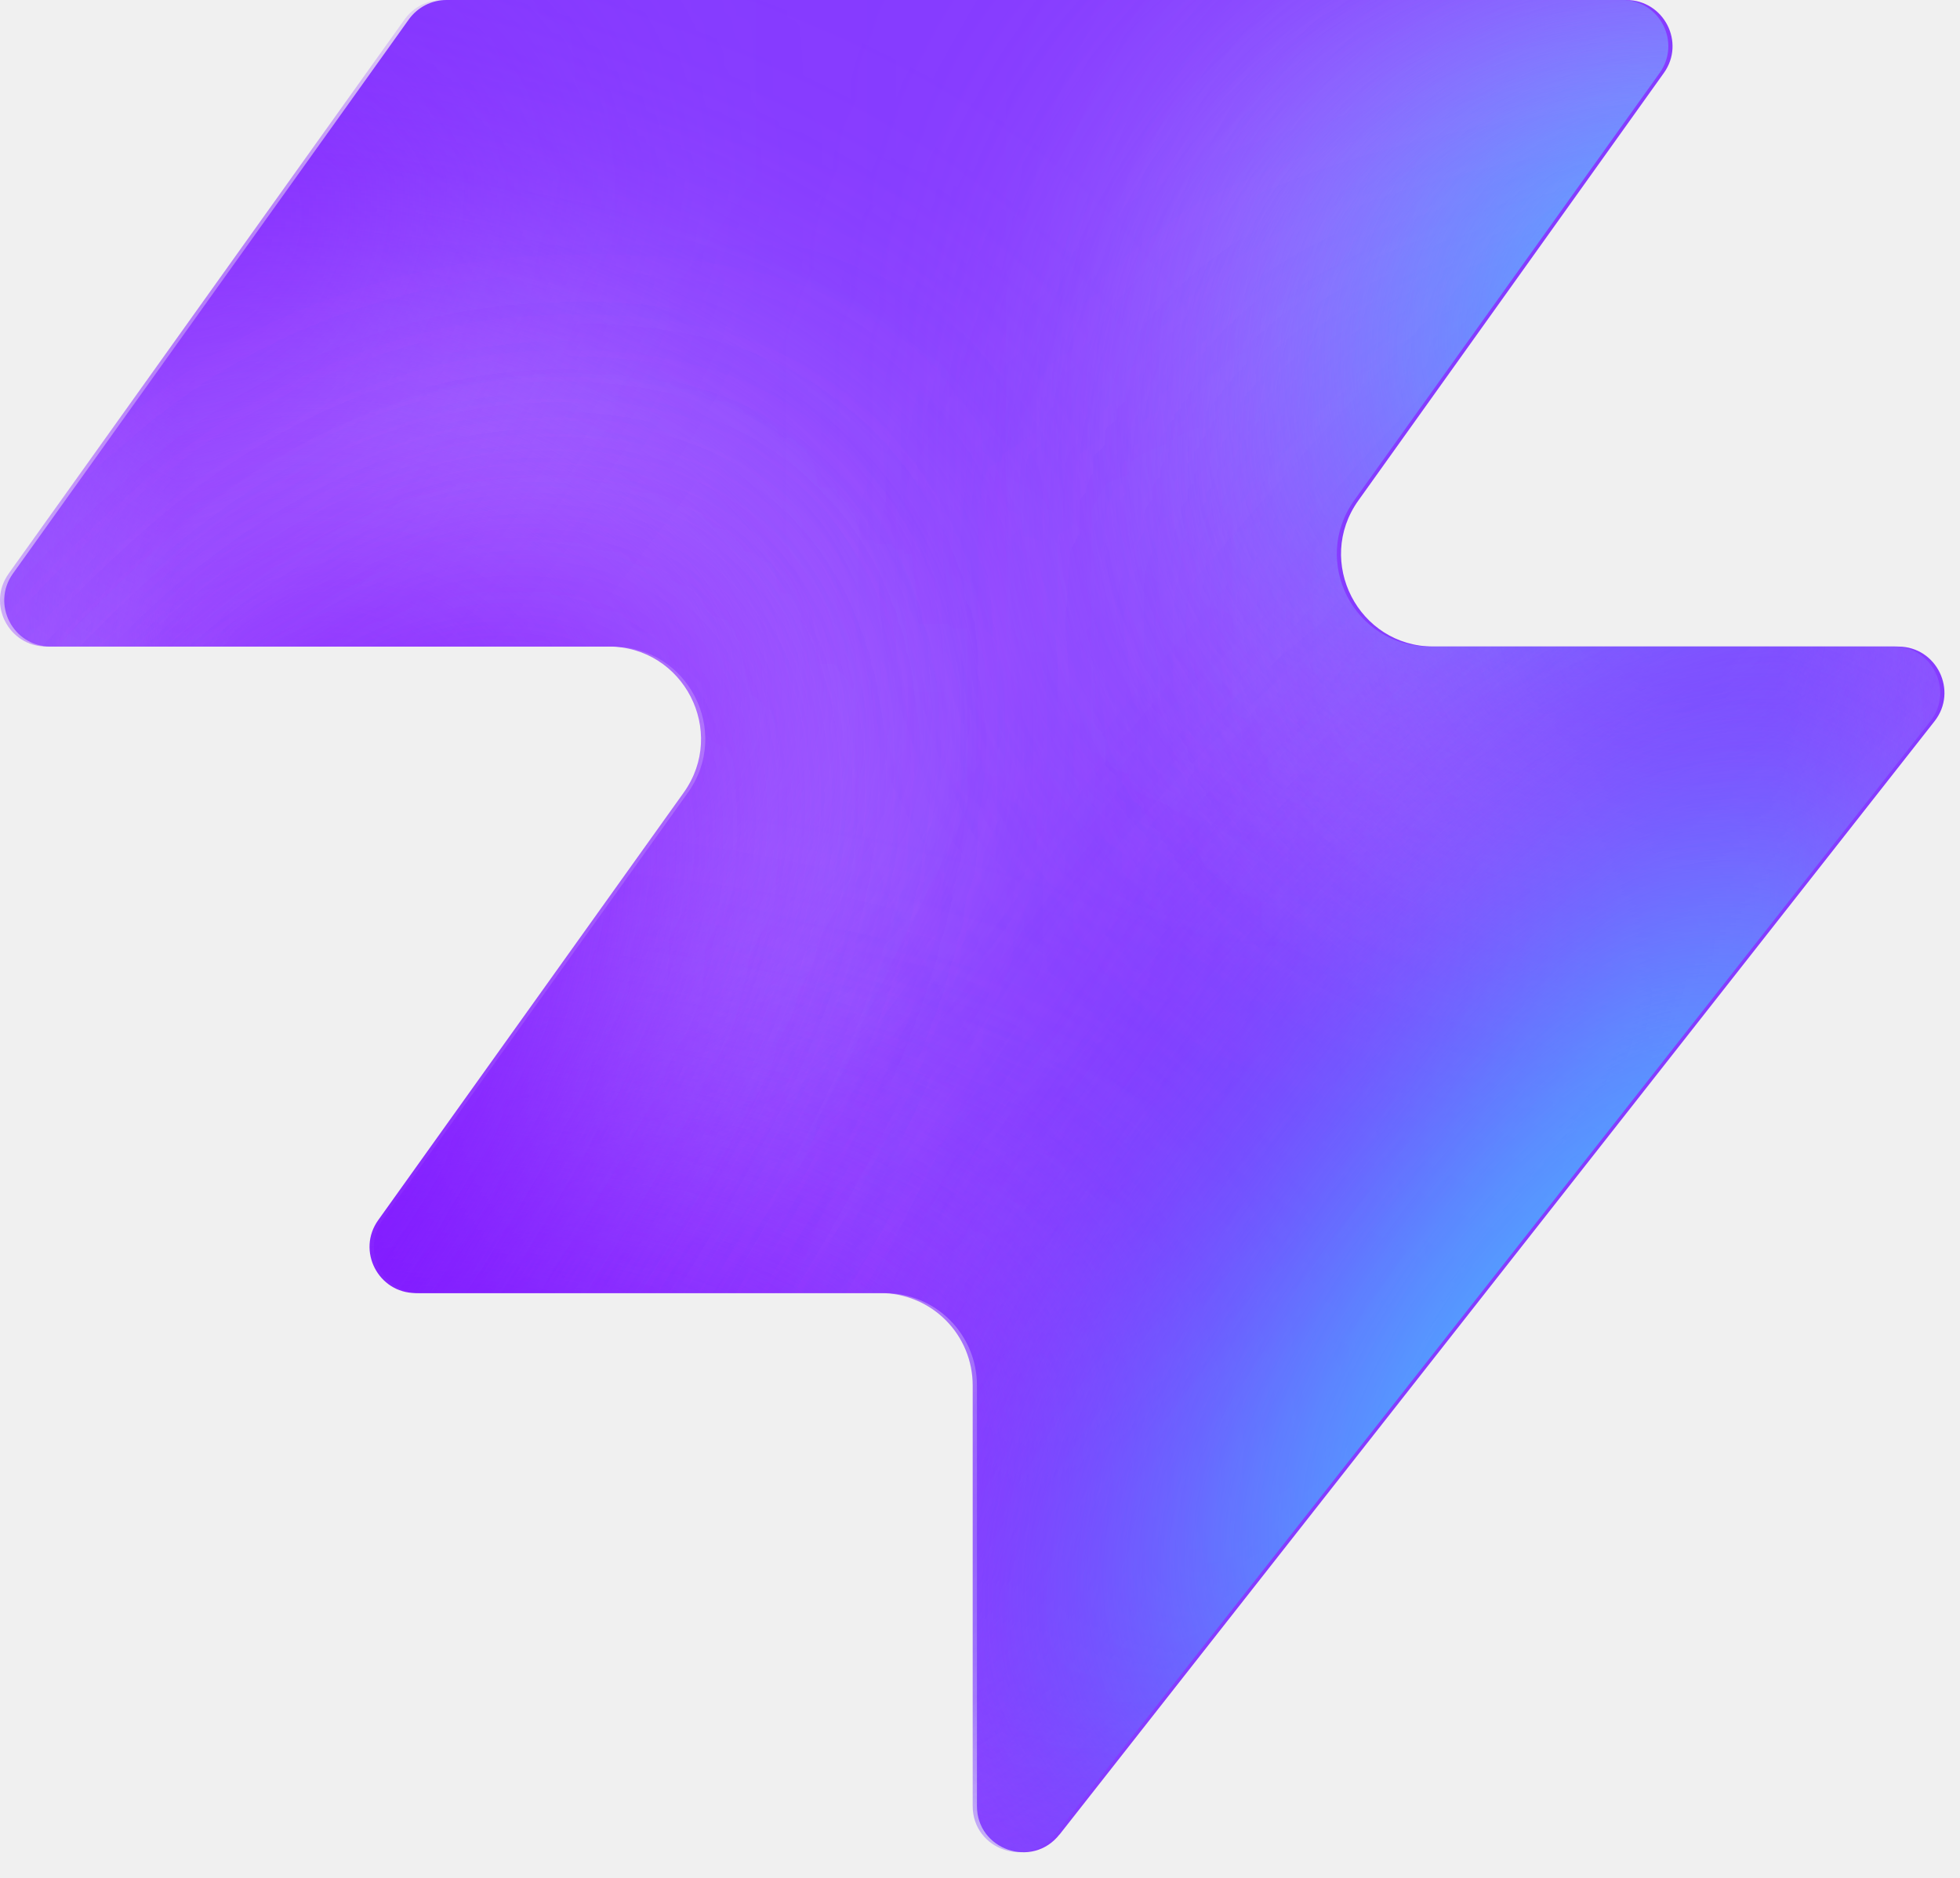
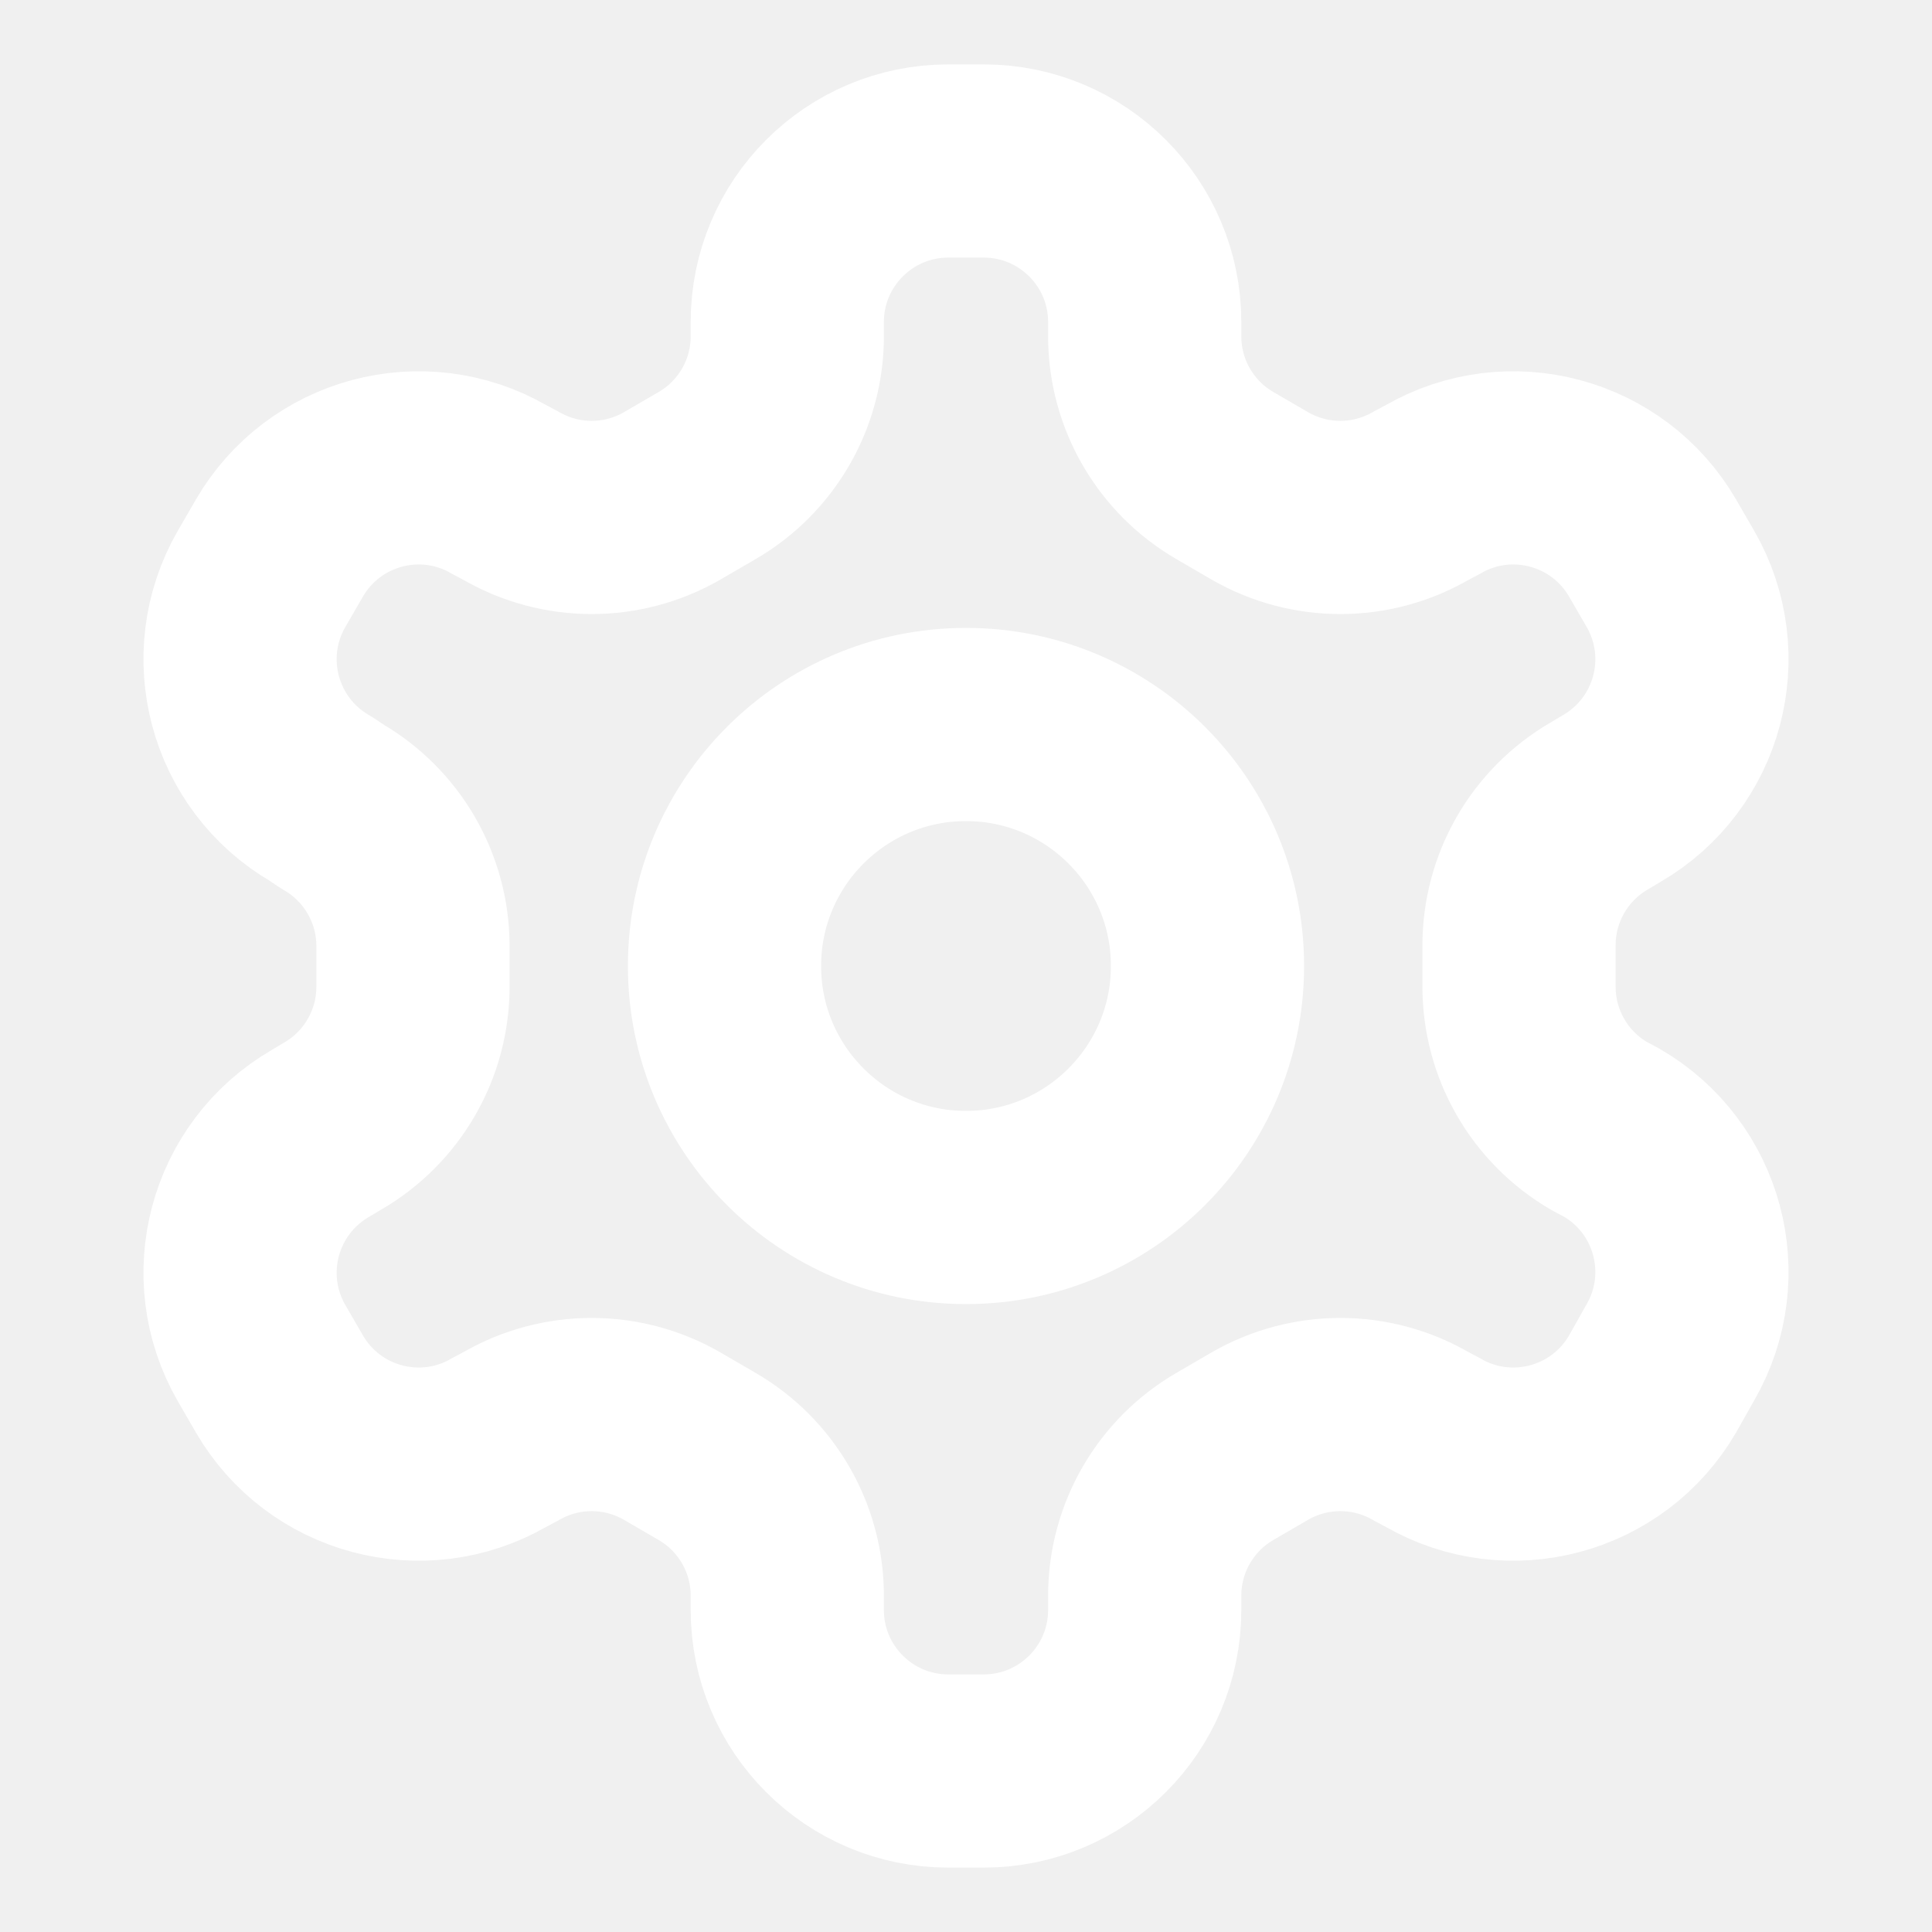
- <svg xmlns="http://www.w3.org/2000/svg" width="48" height="46" fill="none" viewBox="0 0 48 46">
-   <path fill="#863bff" d="M25.946 44.938c-.664.845-2.021.375-2.021-.698V33.937a2.26 2.26 0 0 0-2.262-2.262H10.287c-.92 0-1.456-1.04-.92-1.788l7.48-10.471c1.07-1.497 0-3.578-1.842-3.578H1.237c-.92 0-1.456-1.04-.92-1.788L10.013.474c.214-.297.556-.474.92-.474h28.894c.92 0 1.456 1.04.92 1.788l-7.48 10.471c-1.07 1.498 0 3.579 1.842 3.579h11.377c.943 0 1.473 1.088.89 1.83L25.947 44.94z" style="fill:#863bff;fill:color(display-p3 .525 .23 1);fill-opacity:1" />
-   <mask id="a" width="48" height="46" x="0" y="0" maskUnits="userSpaceOnUse" style="mask-type:alpha">
-     <path fill="#000" d="M25.842 44.938c-.664.844-2.021.375-2.021-.698V33.937a2.26 2.26 0 0 0-2.262-2.262H10.183c-.92 0-1.456-1.04-.92-1.788l7.48-10.471c1.07-1.498 0-3.579-1.842-3.579H1.133c-.92 0-1.456-1.04-.92-1.787L9.91.473c.214-.297.556-.474.92-.474h28.894c.92 0 1.456 1.04.92 1.788l-7.48 10.471c-1.07 1.498 0 3.578 1.842 3.578h11.377c.943 0 1.473 1.088.89 1.832L25.843 44.94z" style="fill:#000;fill-opacity:1" />
-   </mask>
-   <g mask="url(#a)">
-     <g filter="url(#b)">
-       <ellipse cx="5.508" cy="14.704" fill="#ede6ff" rx="5.508" ry="14.704" style="fill:#ede6ff;fill:color(display-p3 .927 .903 1);fill-opacity:1" transform="matrix(.00324 1 1 -.00324 -4.47 31.516)" />
-     </g>
-     <g filter="url(#c)">
-       <ellipse cx="10.399" cy="29.851" fill="#ede6ff" rx="10.399" ry="29.851" style="fill:#ede6ff;fill:color(display-p3 .927 .903 1);fill-opacity:1" transform="matrix(.00324 1 1 -.00324 -39.328 7.883)" />
-     </g>
-     <g filter="url(#d)">
-       <ellipse cx="5.508" cy="30.487" fill="#7e14ff" rx="5.508" ry="30.487" style="fill:#7e14ff;fill:color(display-p3 .492 .077 1);fill-opacity:1" transform="rotate(89.814 -25.913 -14.639)scale(1 -1)" />
-     </g>
-     <g filter="url(#e)">
-       <ellipse cx="5.508" cy="30.599" fill="#7e14ff" rx="5.508" ry="30.599" style="fill:#7e14ff;fill:color(display-p3 .492 .077 1);fill-opacity:1" transform="rotate(89.814 -32.644 -3.334)scale(1 -1)" />
-     </g>
-     <g filter="url(#f)">
-       <ellipse cx="5.508" cy="30.599" fill="#7e14ff" rx="5.508" ry="30.599" style="fill:#7e14ff;fill:color(display-p3 .492 .077 1);fill-opacity:1" transform="matrix(.00324 1 1 -.00324 -34.34 30.47)" />
-     </g>
-     <g filter="url(#g)">
-       <ellipse cx="14.072" cy="22.078" fill="#ede6ff" rx="14.072" ry="22.078" style="fill:#ede6ff;fill:color(display-p3 .927 .903 1);fill-opacity:1" transform="rotate(93.35 24.506 48.493)scale(-1 1)" />
-     </g>
-     <g filter="url(#h)">
-       <ellipse cx="3.47" cy="21.501" fill="#7e14ff" rx="3.47" ry="21.501" style="fill:#7e14ff;fill:color(display-p3 .492 .077 1);fill-opacity:1" transform="rotate(89.009 28.708 47.59)scale(-1 1)" />
-     </g>
-     <g filter="url(#i)">
-       <ellipse cx="3.47" cy="21.501" fill="#7e14ff" rx="3.47" ry="21.501" style="fill:#7e14ff;fill:color(display-p3 .492 .077 1);fill-opacity:1" transform="rotate(89.009 28.708 47.59)scale(-1 1)" />
-     </g>
-     <g filter="url(#j)">
-       <ellipse cx=".387" cy="8.972" fill="#7e14ff" rx="4.407" ry="29.108" style="fill:#7e14ff;fill:color(display-p3 .492 .077 1);fill-opacity:1" transform="rotate(39.51 .387 8.972)" />
-     </g>
-     <g filter="url(#k)">
-       <ellipse cx="47.523" cy="-6.092" fill="#7e14ff" rx="4.407" ry="29.108" style="fill:#7e14ff;fill:color(display-p3 .492 .077 1);fill-opacity:1" transform="rotate(37.892 47.523 -6.092)" />
-     </g>
-     <g filter="url(#l)">
-       <ellipse cx="41.412" cy="6.333" fill="#47bfff" rx="5.971" ry="9.665" style="fill:#47bfff;fill:color(display-p3 .28 .748 1);fill-opacity:1" transform="rotate(37.892 41.412 6.333)" />
-     </g>
-     <g filter="url(#m)">
-       <ellipse cx="-1.879" cy="38.332" fill="#7e14ff" rx="4.407" ry="29.108" style="fill:#7e14ff;fill:color(display-p3 .492 .077 1);fill-opacity:1" transform="rotate(37.892 -1.88 38.332)" />
-     </g>
-     <g filter="url(#n)">
-       <ellipse cx="-1.879" cy="38.332" fill="#7e14ff" rx="4.407" ry="29.108" style="fill:#7e14ff;fill:color(display-p3 .492 .077 1);fill-opacity:1" transform="rotate(37.892 -1.88 38.332)" />
-     </g>
-     <g filter="url(#o)">
-       <ellipse cx="35.651" cy="29.907" fill="#7e14ff" rx="4.407" ry="29.108" style="fill:#7e14ff;fill:color(display-p3 .492 .077 1);fill-opacity:1" transform="rotate(37.892 35.651 29.907)" />
-     </g>
-     <g filter="url(#p)">
-       <ellipse cx="38.418" cy="32.4" fill="#47bfff" rx="5.971" ry="15.297" style="fill:#47bfff;fill:color(display-p3 .28 .748 1);fill-opacity:1" transform="rotate(37.892 38.418 32.4)" />
-     </g>
-   </g>
-   <defs>
-     <filter id="b" width="60.045" height="41.654" x="-19.77" y="16.149" color-interpolation-filters="sRGB" filterUnits="userSpaceOnUse">
-       <feFlood flood-opacity="0" result="BackgroundImageFix" />
-       <feBlend in="SourceGraphic" in2="BackgroundImageFix" result="shape" />
-       <feGaussianBlur result="effect1_foregroundBlur_2002_17158" stdDeviation="7.659" />
-     </filter>
-     <filter id="c" width="90.34" height="51.437" x="-54.613" y="-7.533" color-interpolation-filters="sRGB" filterUnits="userSpaceOnUse">
-       <feFlood flood-opacity="0" result="BackgroundImageFix" />
-       <feBlend in="SourceGraphic" in2="BackgroundImageFix" result="shape" />
-       <feGaussianBlur result="effect1_foregroundBlur_2002_17158" stdDeviation="7.659" />
-     </filter>
-     <filter id="d" width="79.355" height="29.4" x="-49.64" y="2.03" color-interpolation-filters="sRGB" filterUnits="userSpaceOnUse">
-       <feFlood flood-opacity="0" result="BackgroundImageFix" />
-       <feBlend in="SourceGraphic" in2="BackgroundImageFix" result="shape" />
-       <feGaussianBlur result="effect1_foregroundBlur_2002_17158" stdDeviation="4.596" />
-     </filter>
-     <filter id="e" width="79.579" height="29.4" x="-45.045" y="20.029" color-interpolation-filters="sRGB" filterUnits="userSpaceOnUse">
-       <feFlood flood-opacity="0" result="BackgroundImageFix" />
-       <feBlend in="SourceGraphic" in2="BackgroundImageFix" result="shape" />
-       <feGaussianBlur result="effect1_foregroundBlur_2002_17158" stdDeviation="4.596" />
-     </filter>
-     <filter id="f" width="79.579" height="29.4" x="-43.513" y="21.178" color-interpolation-filters="sRGB" filterUnits="userSpaceOnUse">
-       <feFlood flood-opacity="0" result="BackgroundImageFix" />
-       <feBlend in="SourceGraphic" in2="BackgroundImageFix" result="shape" />
-       <feGaussianBlur result="effect1_foregroundBlur_2002_17158" stdDeviation="4.596" />
-     </filter>
-     <filter id="g" width="74.749" height="58.852" x="15.756" y="-17.901" color-interpolation-filters="sRGB" filterUnits="userSpaceOnUse">
-       <feFlood flood-opacity="0" result="BackgroundImageFix" />
-       <feBlend in="SourceGraphic" in2="BackgroundImageFix" result="shape" />
-       <feGaussianBlur result="effect1_foregroundBlur_2002_17158" stdDeviation="7.659" />
-     </filter>
-     <filter id="h" width="61.377" height="25.362" x="23.548" y="2.284" color-interpolation-filters="sRGB" filterUnits="userSpaceOnUse">
-       <feFlood flood-opacity="0" result="BackgroundImageFix" />
-       <feBlend in="SourceGraphic" in2="BackgroundImageFix" result="shape" />
-       <feGaussianBlur result="effect1_foregroundBlur_2002_17158" stdDeviation="4.596" />
-     </filter>
-     <filter id="i" width="61.377" height="25.362" x="23.548" y="2.284" color-interpolation-filters="sRGB" filterUnits="userSpaceOnUse">
-       <feFlood flood-opacity="0" result="BackgroundImageFix" />
-       <feBlend in="SourceGraphic" in2="BackgroundImageFix" result="shape" />
-       <feGaussianBlur result="effect1_foregroundBlur_2002_17158" stdDeviation="4.596" />
-     </filter>
-     <filter id="j" width="56.045" height="63.649" x="-27.636" y="-22.853" color-interpolation-filters="sRGB" filterUnits="userSpaceOnUse">
-       <feFlood flood-opacity="0" result="BackgroundImageFix" />
-       <feBlend in="SourceGraphic" in2="BackgroundImageFix" result="shape" />
-       <feGaussianBlur result="effect1_foregroundBlur_2002_17158" stdDeviation="4.596" />
-     </filter>
-     <filter id="k" width="54.814" height="64.646" x="20.116" y="-38.415" color-interpolation-filters="sRGB" filterUnits="userSpaceOnUse">
-       <feFlood flood-opacity="0" result="BackgroundImageFix" />
-       <feBlend in="SourceGraphic" in2="BackgroundImageFix" result="shape" />
-       <feGaussianBlur result="effect1_foregroundBlur_2002_17158" stdDeviation="4.596" />
-     </filter>
-     <filter id="l" width="33.541" height="35.313" x="24.641" y="-11.323" color-interpolation-filters="sRGB" filterUnits="userSpaceOnUse">
-       <feFlood flood-opacity="0" result="BackgroundImageFix" />
-       <feBlend in="SourceGraphic" in2="BackgroundImageFix" result="shape" />
-       <feGaussianBlur result="effect1_foregroundBlur_2002_17158" stdDeviation="4.596" />
-     </filter>
-     <filter id="m" width="54.814" height="64.646" x="-29.286" y="6.009" color-interpolation-filters="sRGB" filterUnits="userSpaceOnUse">
-       <feFlood flood-opacity="0" result="BackgroundImageFix" />
-       <feBlend in="SourceGraphic" in2="BackgroundImageFix" result="shape" />
-       <feGaussianBlur result="effect1_foregroundBlur_2002_17158" stdDeviation="4.596" />
-     </filter>
-     <filter id="n" width="54.814" height="64.646" x="-29.286" y="6.009" color-interpolation-filters="sRGB" filterUnits="userSpaceOnUse">
-       <feFlood flood-opacity="0" result="BackgroundImageFix" />
-       <feBlend in="SourceGraphic" in2="BackgroundImageFix" result="shape" />
-       <feGaussianBlur result="effect1_foregroundBlur_2002_17158" stdDeviation="4.596" />
-     </filter>
-     <filter id="o" width="54.814" height="64.646" x="8.244" y="-2.416" color-interpolation-filters="sRGB" filterUnits="userSpaceOnUse">
-       <feFlood flood-opacity="0" result="BackgroundImageFix" />
-       <feBlend in="SourceGraphic" in2="BackgroundImageFix" result="shape" />
-       <feGaussianBlur result="effect1_foregroundBlur_2002_17158" stdDeviation="4.596" />
-     </filter>
-     <filter id="p" width="39.409" height="43.623" x="18.713" y="10.588" color-interpolation-filters="sRGB" filterUnits="userSpaceOnUse">
-       <feFlood flood-opacity="0" result="BackgroundImageFix" />
-       <feBlend in="SourceGraphic" in2="BackgroundImageFix" result="shape" />
-       <feGaussianBlur result="effect1_foregroundBlur_2002_17158" stdDeviation="4.596" />
-     </filter>
-   </defs>
+ <svg xmlns="http://www.w3.org/2000/svg" width="24" height="24" viewBox="0 0 24 24" fill="none" stroke="#ffffff" stroke-width="2.4" stroke-linecap="round" stroke-linejoin="round">
+   <path d="M12.22 2h-.44a2 2 0 0 0-2 2v.18a2 2 0 0 1-1 1.73l-.43.25a2 2 0 0 1-2 0l-.15-.08a2 2 0 0 0-2.73.73l-.22.38a2 2 0 0 0 .73 2.73l.15.1a2 2 0 0 1 1 1.72v.51a2 2 0 0 1-1 1.74l-.15.09a2 2 0 0 0-.73 2.73l.22.38a2 2 0 0 0 2.73.73l.15-.08a2 2 0 0 1 2 0l.43.25a2 2 0 0 1 1 1.73V20a2 2 0 0 0 2 2h.44a2 2 0 0 0 2-2v-.18a2 2 0 0 1 1-1.73l.43-.25a2 2 0 0 1 2 0l.15.08a2 2 0 0 0 2.73-.73l.22-.39a2 2 0 0 0-.73-2.73l-.15-.08a2 2 0 0 1-1-1.74v-.5a2 2 0 0 1 1-1.74l.15-.09a2 2 0 0 0 .73-2.73l-.22-.38a2 2 0 0 0-2.73-.73l-.15.08a2 2 0 0 1-2 0l-.43-.25a2 2 0 0 1-1-1.73V4a2 2 0 0 0-2-2z" />
+   <circle cx="12" cy="12" r="3" />
</svg>
